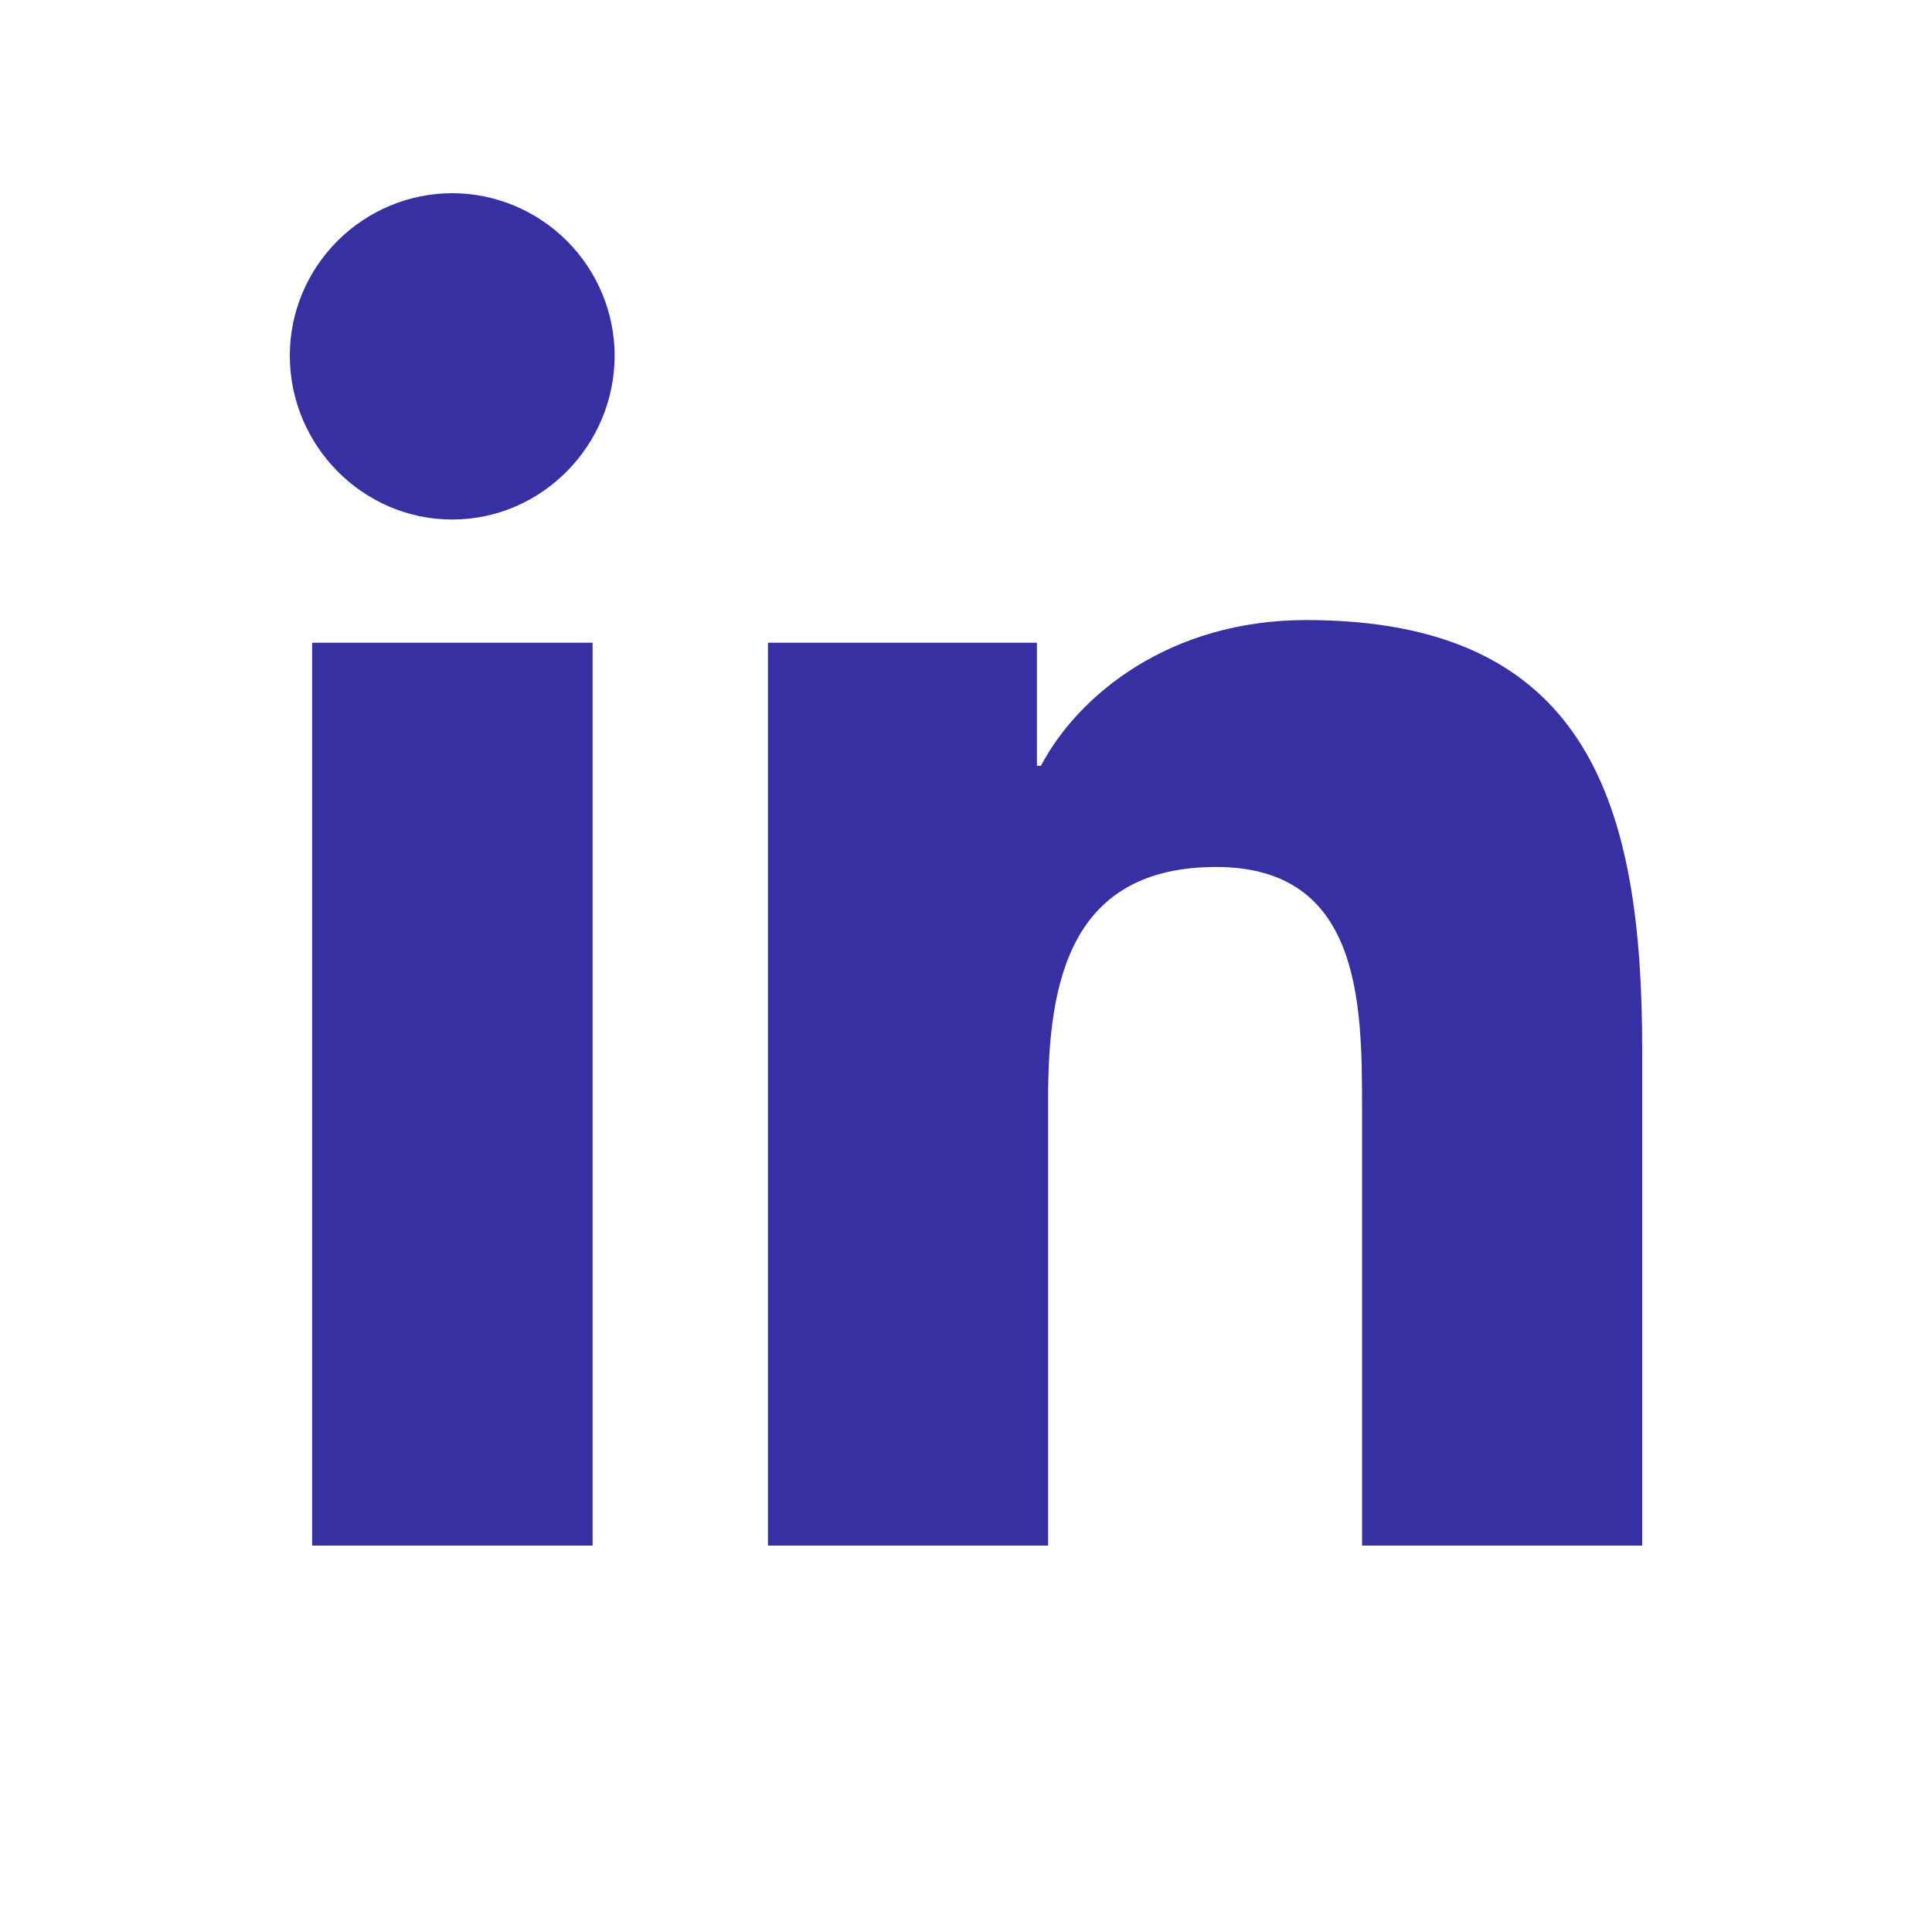
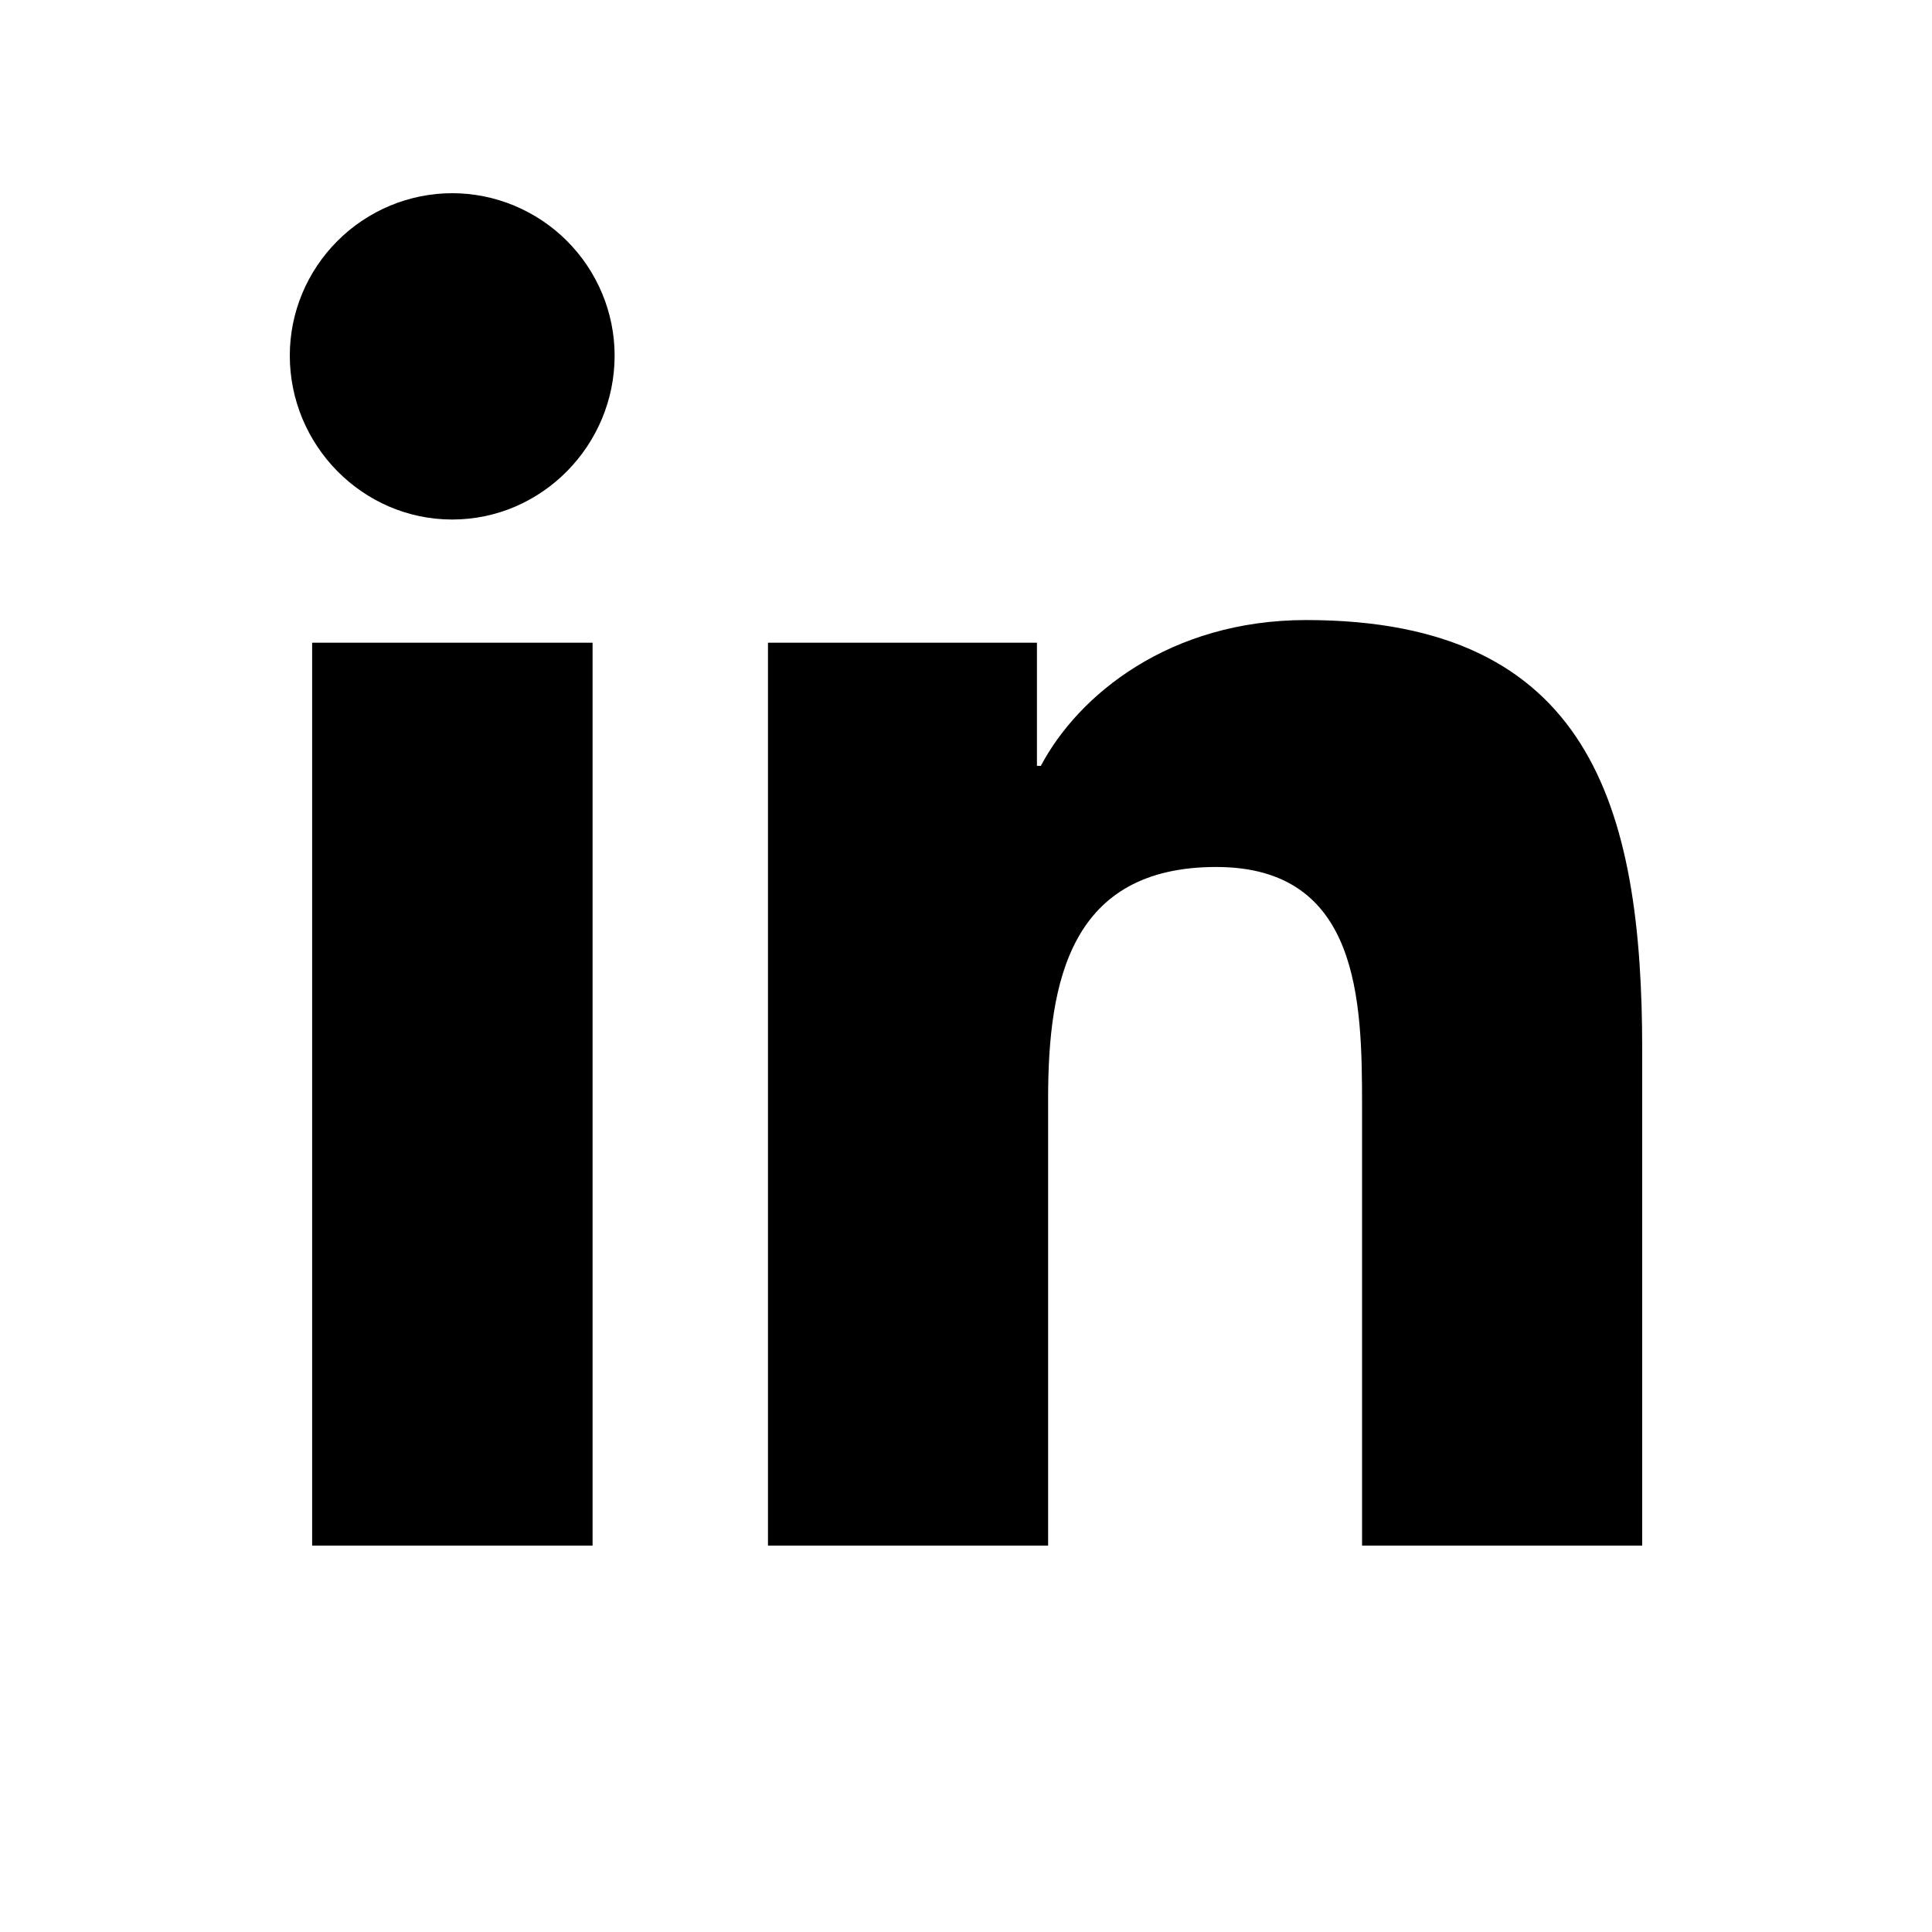
<svg xmlns="http://www.w3.org/2000/svg" viewBox="0 0 640 640">
-   <path fill="#3730a3" d="M196.3 512L103.4 512L103.4 212.9L196.3 212.9L196.3 512zM149.8 172.1C120.1 172.1 96 147.5 96 117.8C96 103.5 101.7 89.9 111.8 79.8C121.9 69.7 135.6 64 149.8 64C164 64 177.7 69.7 187.8 79.8C197.9 89.9 203.6 103.6 203.6 117.8C203.6 147.5 179.5 172.1 149.8 172.1zM543.9 512L451.2 512L451.2 366.4C451.2 331.7 450.5 287.2 402.9 287.2C354.6 287.2 347.2 324.9 347.2 363.9L347.2 512L254.4 512L254.4 212.9L343.5 212.9L343.5 253.7L344.8 253.7C357.2 230.2 387.5 205.4 432.7 205.4C526.7 205.4 544 267.3 544 347.7L544 512L543.9 512z" />
+   <path fill="currentColor" d="M196.3 512L103.4 512L103.4 212.9L196.3 212.9L196.3 512zM149.8 172.1C120.1 172.1 96 147.5 96 117.8C96 103.5 101.7 89.9 111.8 79.8C121.9 69.7 135.6 64 149.8 64C164 64 177.7 69.7 187.8 79.8C197.9 89.9 203.6 103.6 203.6 117.8C203.6 147.5 179.5 172.1 149.8 172.1zM543.9 512L451.2 512L451.2 366.4C451.2 331.7 450.5 287.2 402.9 287.2C354.6 287.2 347.2 324.9 347.2 363.9L347.2 512L254.4 512L254.4 212.9L343.5 212.9L343.5 253.7L344.8 253.7C357.2 230.2 387.5 205.4 432.7 205.4C526.7 205.4 544 267.3 544 347.7L544 512L543.9 512z" />
</svg>
